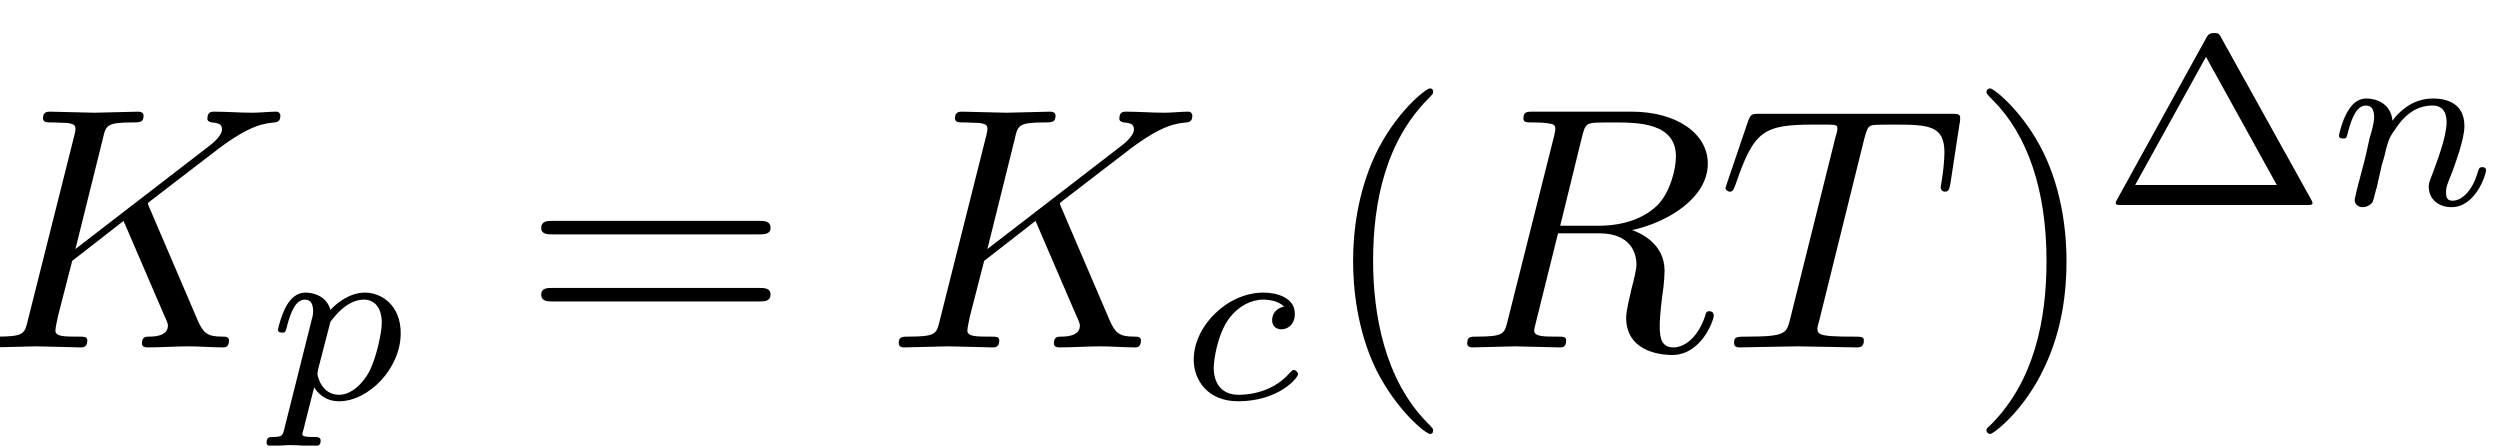
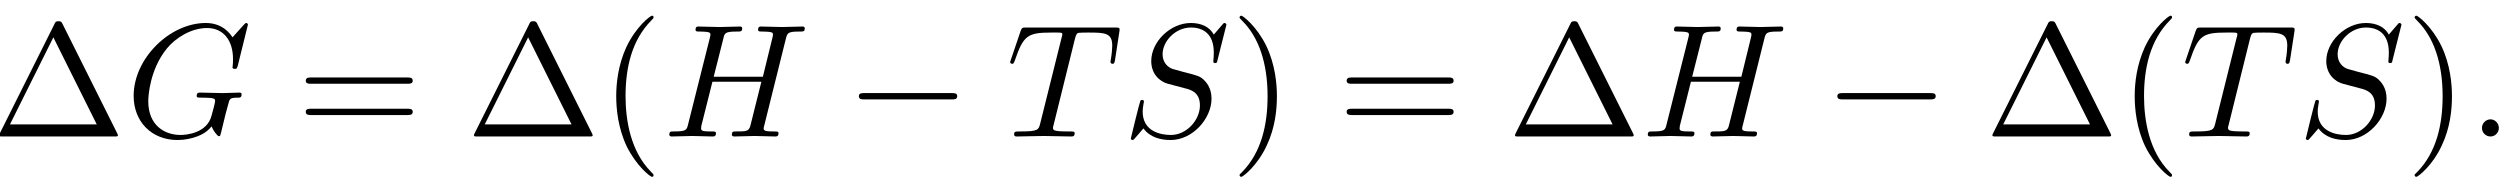
- <svg xmlns="http://www.w3.org/2000/svg" xmlns:xlink="http://www.w3.org/1999/xlink" width="72.234pt" height="12.916pt" viewBox="0 0 72.234 12.916">
+ <svg xmlns="http://www.w3.org/2000/svg" xmlns:xlink="http://www.w3.org/1999/xlink" width="154.872pt" height="10.954pt" viewBox="0 0 154.872 10.954">
  <defs>
    <g>
      <g id="glyph-0-0">
-         <path d="M 7.375 -0.203 C 7.375 -0.312 7.266 -0.312 7.172 -0.312 C 6.766 -0.312 6.641 -0.406 6.484 -0.75 L 5.078 -4.031 C 5.062 -4.062 5.031 -4.141 5.031 -4.172 C 5.031 -4.172 5.203 -4.312 5.312 -4.391 L 7.062 -5.734 C 8 -6.438 8.391 -6.469 8.688 -6.5 C 8.766 -6.516 8.859 -6.516 8.859 -6.703 C 8.859 -6.734 8.828 -6.812 8.75 -6.812 C 8.531 -6.812 8.281 -6.781 8.047 -6.781 C 7.688 -6.781 7.297 -6.812 6.938 -6.812 C 6.875 -6.812 6.75 -6.812 6.75 -6.609 C 6.75 -6.547 6.797 -6.516 6.875 -6.5 C 7.094 -6.484 7.172 -6.438 7.172 -6.297 C 7.172 -6.109 6.875 -5.875 6.812 -5.828 L 2.938 -2.844 L 3.734 -6.047 C 3.812 -6.406 3.844 -6.5 4.562 -6.5 C 4.812 -6.5 4.906 -6.5 4.906 -6.703 C 4.906 -6.781 4.828 -6.812 4.766 -6.812 L 3.484 -6.781 L 2.203 -6.812 C 2.141 -6.812 2 -6.812 2 -6.625 C 2 -6.5 2.094 -6.5 2.297 -6.5 C 2.422 -6.5 2.609 -6.484 2.719 -6.484 C 2.875 -6.453 2.938 -6.438 2.938 -6.312 C 2.938 -6.281 2.938 -6.25 2.906 -6.125 L 1.562 -0.781 C 1.469 -0.391 1.453 -0.312 0.656 -0.312 C 0.484 -0.312 0.375 -0.312 0.375 -0.125 C 0.375 0 0.5 0 0.531 0 L 1.797 -0.031 L 2.438 -0.016 C 2.656 -0.016 2.875 0 3.078 0 C 3.156 0 3.281 0 3.281 -0.203 C 3.281 -0.312 3.188 -0.312 3 -0.312 C 2.625 -0.312 2.359 -0.312 2.359 -0.484 C 2.359 -0.562 2.406 -0.781 2.438 -0.922 L 2.844 -2.5 L 4.328 -3.656 L 5.484 -0.969 C 5.609 -0.703 5.609 -0.672 5.609 -0.625 C 5.609 -0.312 5.172 -0.312 5.078 -0.312 C 4.969 -0.312 4.859 -0.312 4.859 -0.109 C 4.859 0 5 0 5 0 C 5.406 0 5.828 -0.031 6.219 -0.031 C 6.438 -0.031 6.984 0 7.203 0 C 7.25 0 7.375 0 7.375 -0.203 Z M 7.375 -0.203 " />
+         <path d="M 7.828 -0.078 C 7.828 -0.078 7.828 -0.109 7.781 -0.203 L 4.406 -6.953 C 4.344 -7.094 4.312 -7.141 4.141 -7.141 C 3.984 -7.141 3.953 -7.094 3.891 -6.953 L 0.516 -0.203 C 0.469 -0.109 0.469 -0.078 0.469 -0.078 C 0.469 0 0.531 0 0.688 0 L 7.609 0 C 7.766 0 7.828 0 7.828 -0.078 Z M 6.516 -0.75 L 1.141 -0.75 L 3.828 -6.141 Z M 6.516 -0.75 " />
      </g>
      <g id="glyph-0-1">
-         <path d="M 6.438 -5.516 C 6.438 -5.172 6.281 -4.484 5.891 -4.094 C 5.625 -3.844 5.109 -3.516 4.203 -3.516 L 3.094 -3.516 L 3.734 -6.125 C 3.797 -6.359 3.828 -6.453 4.016 -6.484 C 4.109 -6.5 4.422 -6.5 4.625 -6.5 C 5.328 -6.5 6.438 -6.5 6.438 -5.516 Z M 7.531 -0.922 C 7.531 -1.047 7.406 -1.047 7.406 -1.047 C 7.312 -1.047 7.297 -0.984 7.281 -0.906 C 7.031 -0.172 6.594 0 6.375 0 C 6.047 0 5.969 -0.219 5.969 -0.609 C 5.969 -0.922 6.031 -1.422 6.078 -1.75 C 6.094 -1.891 6.109 -2.078 6.109 -2.219 C 6.109 -2.984 5.438 -3.297 5.172 -3.391 C 6.188 -3.609 7.359 -4.312 7.359 -5.312 C 7.359 -6.172 6.469 -6.812 5.156 -6.812 L 2.328 -6.812 C 2.125 -6.812 2.031 -6.812 2.031 -6.609 C 2.031 -6.5 2.125 -6.5 2.312 -6.5 C 2.312 -6.5 2.516 -6.5 2.688 -6.484 C 2.875 -6.453 2.953 -6.453 2.953 -6.312 C 2.953 -6.281 2.953 -6.25 2.922 -6.125 L 1.578 -0.781 C 1.484 -0.391 1.469 -0.312 0.672 -0.312 C 0.5 -0.312 0.406 -0.312 0.406 -0.109 C 0.406 0 0.547 0 0.547 0 L 1.797 -0.031 L 3.078 0 C 3.156 0 3.266 0 3.266 -0.203 C 3.266 -0.312 3.188 -0.312 2.984 -0.312 C 2.625 -0.312 2.344 -0.312 2.344 -0.484 C 2.344 -0.547 2.359 -0.594 2.375 -0.656 L 3.031 -3.297 L 4.219 -3.297 C 5.125 -3.297 5.297 -2.734 5.297 -2.391 C 5.297 -2.25 5.219 -1.938 5.156 -1.703 C 5.094 -1.422 5 -1.062 5 -0.859 C 5 0.219 6.203 0.219 6.328 0.219 C 7.172 0.219 7.531 -0.781 7.531 -0.922 Z M 7.531 -0.922 " />
+         <path d="M 7.188 -3.453 C 7.188 -3.656 7 -3.656 6.859 -3.656 L 0.891 -3.656 C 0.75 -3.656 0.562 -3.656 0.562 -3.453 C 0.562 -3.266 0.75 -3.266 0.891 -3.266 L 6.844 -3.266 C 7 -3.266 7.188 -3.266 7.188 -3.453 Z M 7.188 -1.531 C 7.188 -1.719 7 -1.719 6.844 -1.719 L 0.891 -1.719 C 0.75 -1.719 0.562 -1.719 0.562 -1.531 C 0.562 -1.328 0.75 -1.328 0.891 -1.328 L 6.859 -1.328 C 7 -1.328 7.188 -1.328 7.188 -1.531 Z M 7.188 -1.531 " />
      </g>
      <g id="glyph-0-2">
+         <path d="M 3.297 2.391 C 3.297 2.359 3.297 2.344 3.125 2.172 C 1.891 0.922 1.562 -0.969 1.562 -2.5 C 1.562 -4.234 1.938 -5.969 3.172 -7.203 C 3.297 -7.328 3.297 -7.344 3.297 -7.375 C 3.297 -7.453 3.266 -7.484 3.203 -7.484 C 3.094 -7.484 2.203 -6.797 1.609 -5.531 C 1.109 -4.438 0.984 -3.328 0.984 -2.5 C 0.984 -1.719 1.094 -0.516 1.641 0.625 C 2.25 1.844 3.094 2.5 3.203 2.5 C 3.266 2.5 3.297 2.469 3.297 2.391 Z M 3.297 2.391 " />
+       </g>
+       <g id="glyph-0-3">
+         <path d="M 2.875 -2.5 C 2.875 -3.266 2.766 -4.469 2.219 -5.609 C 1.625 -6.828 0.766 -7.484 0.672 -7.484 C 0.609 -7.484 0.562 -7.438 0.562 -7.375 C 0.562 -7.344 0.562 -7.328 0.75 -7.141 C 1.734 -6.156 2.297 -4.578 2.297 -2.5 C 2.297 -0.781 1.938 0.969 0.703 2.219 C 0.562 2.344 0.562 2.359 0.562 2.391 C 0.562 2.453 0.609 2.5 0.672 2.5 C 0.766 2.5 1.672 1.812 2.25 0.547 C 2.766 -0.547 2.875 -1.656 2.875 -2.5 Z M 2.875 -2.5 " />
+       </g>
+       <g id="glyph-1-0">
+         <path d="M 7.188 -2.609 C 7.188 -2.688 7.141 -2.719 7.062 -2.719 C 6.828 -2.719 6.234 -2.688 6.016 -2.688 L 4.609 -2.719 C 4.531 -2.719 4.406 -2.719 4.406 -2.516 C 4.406 -2.406 4.484 -2.406 4.703 -2.406 C 4.703 -2.406 5 -2.406 5.234 -2.391 C 5.5 -2.359 5.547 -2.328 5.547 -2.203 C 5.547 -2.109 5.438 -1.672 5.328 -1.297 C 5.047 -0.203 3.766 -0.094 3.406 -0.094 C 2.453 -0.094 1.406 -0.656 1.406 -2.188 C 1.406 -2.5 1.5 -4.141 2.547 -5.438 C 3.094 -6.109 4.062 -6.719 5.047 -6.719 C 6.062 -6.719 6.656 -5.953 6.656 -4.797 C 6.656 -4.391 6.625 -4.391 6.625 -4.281 C 6.625 -4.188 6.734 -4.188 6.766 -4.188 C 6.891 -4.188 6.891 -4.203 6.953 -4.391 L 7.578 -6.922 C 7.578 -6.953 7.562 -7.031 7.469 -7.031 C 7.438 -7.031 7.422 -7.016 7.312 -6.906 L 6.625 -6.141 C 6.531 -6.281 6.078 -7.031 4.969 -7.031 C 2.734 -7.031 0.5 -4.828 0.5 -2.516 C 0.5 -0.922 1.609 0.219 3.219 0.219 C 3.656 0.219 4.109 0.125 4.469 -0.016 C 4.969 -0.219 5.156 -0.422 5.328 -0.625 C 5.422 -0.375 5.688 -0.016 5.781 -0.016 C 5.828 -0.016 5.859 -0.047 5.859 -0.047 C 5.875 -0.062 5.969 -0.453 6.016 -0.656 L 6.203 -1.422 C 6.25 -1.594 6.297 -1.766 6.344 -1.938 C 6.453 -2.375 6.453 -2.406 7.031 -2.406 C 7.078 -2.406 7.188 -2.422 7.188 -2.609 Z M 7.188 -2.609 " />
+       </g>
+       <g id="glyph-1-1">
+         <path d="M 7.156 -0.203 C 7.156 -0.312 7.062 -0.312 6.875 -0.312 C 6.516 -0.312 6.234 -0.312 6.234 -0.484 C 6.234 -0.547 6.25 -0.594 6.266 -0.656 L 7.609 -6.047 C 7.703 -6.406 7.719 -6.5 8.438 -6.5 C 8.703 -6.5 8.781 -6.5 8.781 -6.703 C 8.781 -6.812 8.672 -6.812 8.641 -6.812 L 7.359 -6.781 L 6.078 -6.812 C 6 -6.812 5.891 -6.812 5.891 -6.609 C 5.891 -6.5 5.984 -6.5 6.172 -6.5 C 6.172 -6.5 6.375 -6.5 6.547 -6.484 C 6.734 -6.453 6.812 -6.453 6.812 -6.312 C 6.812 -6.281 6.812 -6.266 6.781 -6.125 L 6.188 -3.703 L 3.141 -3.703 L 3.734 -6.047 C 3.812 -6.406 3.844 -6.5 4.562 -6.5 C 4.828 -6.5 4.906 -6.5 4.906 -6.703 C 4.906 -6.812 4.797 -6.812 4.766 -6.812 L 3.484 -6.781 L 2.203 -6.812 C 2.125 -6.812 2.016 -6.812 2.016 -6.609 C 2.016 -6.5 2.109 -6.5 2.297 -6.5 C 2.297 -6.5 2.5 -6.5 2.672 -6.484 C 2.844 -6.453 2.938 -6.453 2.938 -6.312 C 2.938 -6.281 2.938 -6.25 2.906 -6.125 L 1.562 -0.781 C 1.469 -0.391 1.453 -0.312 0.656 -0.312 C 0.484 -0.312 0.391 -0.312 0.391 -0.109 C 0.391 0 0.531 0 0.531 0 L 1.797 -0.031 L 2.438 -0.016 C 2.656 -0.016 2.875 0 3.078 0 C 3.156 0 3.281 0 3.281 -0.203 C 3.281 -0.312 3.188 -0.312 3 -0.312 C 2.625 -0.312 2.359 -0.312 2.359 -0.484 C 2.359 -0.547 2.375 -0.594 2.375 -0.656 L 3.062 -3.391 L 6.094 -3.391 L 5.406 -0.641 C 5.312 -0.312 5.125 -0.312 4.5 -0.312 C 4.359 -0.312 4.266 -0.312 4.266 -0.109 C 4.266 0 4.406 0 4.406 0 L 5.672 -0.031 L 6.312 -0.016 C 6.531 -0.016 6.75 0 6.953 0 C 7.031 0 7.156 0 7.156 -0.203 Z M 7.156 -0.203 " />
+       </g>
+       <g id="glyph-1-2">
        <path d="M 6.734 -4.734 L 7 -6.469 C 7.016 -6.516 7.016 -6.609 7.016 -6.641 C 7.016 -6.75 6.922 -6.75 6.75 -6.75 L 1.219 -6.75 C 0.984 -6.75 0.969 -6.734 0.891 -6.547 L 0.297 -4.797 C 0.297 -4.781 0.234 -4.609 0.234 -4.609 C 0.234 -4.562 0.297 -4.5 0.359 -4.5 C 0.453 -4.5 0.469 -4.562 0.531 -4.719 C 1.062 -6.266 1.328 -6.438 2.797 -6.438 L 3.188 -6.438 C 3.469 -6.438 3.469 -6.406 3.469 -6.312 C 3.469 -6.266 3.438 -6.141 3.422 -6.109 L 2.094 -0.781 C 2 -0.422 1.969 -0.312 0.906 -0.312 C 0.547 -0.312 0.484 -0.312 0.484 -0.125 C 0.484 0 0.594 0 0.656 0 C 0.922 0 1.203 -0.016 1.469 -0.016 L 2.328 -0.031 L 3.156 -0.016 C 3.438 -0.016 3.734 0 4.016 0 C 4.109 0 4.234 0 4.234 -0.203 C 4.234 -0.312 4.156 -0.312 3.891 -0.312 C 3.656 -0.312 3.516 -0.312 3.266 -0.328 C 2.969 -0.359 2.891 -0.391 2.891 -0.547 C 2.891 -0.547 2.891 -0.609 2.938 -0.75 L 4.25 -6.047 C 4.328 -6.328 4.359 -6.391 4.484 -6.422 C 4.578 -6.438 4.906 -6.438 5.109 -6.438 C 6.125 -6.438 6.562 -6.406 6.562 -5.625 C 6.562 -5.469 6.531 -5.078 6.484 -4.828 C 6.484 -4.781 6.453 -4.672 6.453 -4.641 C 6.453 -4.578 6.484 -4.5 6.578 -4.5 C 6.688 -4.5 6.703 -4.578 6.734 -4.734 Z M 6.734 -4.734 " />
      </g>
-       <g id="glyph-1-0">
-         <path d="M 3.875 -1.906 C 3.875 -2.719 3.312 -3.078 2.844 -3.078 C 2.406 -3.078 2.031 -2.781 1.844 -2.578 C 1.734 -2.984 1.344 -3.078 1.125 -3.078 C 0.859 -3.078 0.688 -2.891 0.578 -2.703 C 0.438 -2.469 0.328 -2.047 0.328 -2 C 0.328 -1.922 0.422 -1.922 0.453 -1.922 C 0.547 -1.922 0.547 -1.938 0.594 -2.125 C 0.703 -2.531 0.844 -2.875 1.109 -2.875 C 1.297 -2.875 1.344 -2.719 1.344 -2.531 C 1.344 -2.453 1.328 -2.375 1.312 -2.328 L 0.516 0.844 C 0.469 1.047 0.453 1.094 0.188 1.094 C 0.094 1.094 0 1.094 0 1.25 C 0 1.328 0.062 1.359 0.094 1.359 C 0.266 1.359 0.5 1.328 0.688 1.328 C 0.922 1.328 1.188 1.359 1.422 1.359 C 1.484 1.359 1.562 1.328 1.562 1.203 C 1.562 1.094 1.469 1.094 1.375 1.094 C 1.219 1.094 1.031 1.094 1.031 1.016 C 1.031 0.984 1.094 0.797 1.109 0.703 L 1.375 -0.344 C 1.453 -0.203 1.672 0.062 2.094 0.062 C 2.938 0.062 3.875 -0.875 3.875 -1.906 Z M 3.328 -2.203 C 3.328 -1.922 3.172 -1.203 2.969 -0.797 C 2.781 -0.453 2.453 -0.125 2.094 -0.125 C 1.594 -0.125 1.469 -0.656 1.469 -0.734 C 1.469 -0.766 1.484 -0.812 1.484 -0.844 L 1.844 -2.234 C 2.25 -2.781 2.594 -2.875 2.812 -2.875 C 3.094 -2.875 3.328 -2.672 3.328 -2.203 Z M 3.328 -2.203 " />
+       <g id="glyph-1-3">
+         <path d="M 5.516 -2.344 C 5.516 -3.031 5.172 -3.375 5.031 -3.516 C 4.797 -3.734 4.641 -3.781 3.766 -4 L 3.094 -4.188 C 2.828 -4.281 2.484 -4.562 2.484 -5.094 C 2.484 -5.906 3.281 -6.75 4.234 -6.75 C 5.047 -6.75 5.656 -6.312 5.656 -5.203 C 5.656 -4.891 5.625 -4.703 5.625 -4.641 C 5.625 -4.641 5.625 -4.547 5.734 -4.547 C 5.844 -4.547 5.859 -4.578 5.891 -4.75 L 6.438 -6.922 C 6.438 -6.953 6.406 -7.031 6.312 -7.031 C 6.266 -7.031 6.266 -7.016 6.141 -6.875 L 5.656 -6.312 C 5.406 -6.781 4.891 -7.031 4.234 -7.031 C 2.969 -7.031 1.781 -5.875 1.781 -4.672 C 1.781 -3.875 2.297 -3.406 2.812 -3.266 L 3.875 -2.984 C 4.25 -2.891 4.797 -2.734 4.797 -1.922 C 4.797 -1.031 3.984 -0.094 3 -0.094 C 2.359 -0.094 1.25 -0.312 1.25 -1.547 C 1.25 -1.781 1.312 -2.031 1.312 -2.078 C 1.328 -2.125 1.328 -2.156 1.328 -2.156 C 1.328 -2.25 1.266 -2.266 1.219 -2.266 C 1.172 -2.266 1.141 -2.25 1.109 -2.219 C 1.078 -2.188 0.516 0.094 0.516 0.125 C 0.516 0.172 0.562 0.219 0.625 0.219 C 0.672 0.219 0.688 0.203 0.812 0.062 L 1.297 -0.5 C 1.719 0.078 2.406 0.219 2.984 0.219 C 4.344 0.219 5.516 -1.109 5.516 -2.344 Z M 5.516 -2.344 " />
      </g>
-       <g id="glyph-1-1">
-         <path d="M 3.453 -0.719 C 3.453 -0.766 3.391 -0.844 3.328 -0.844 C 3.297 -0.844 3.281 -0.828 3.219 -0.766 C 2.672 -0.125 1.859 -0.125 1.734 -0.125 C 1.234 -0.125 1.016 -0.469 1.016 -0.906 C 1.016 -1.094 1.109 -1.859 1.469 -2.344 C 1.734 -2.688 2.094 -2.875 2.453 -2.875 C 2.547 -2.875 2.875 -2.859 3.047 -2.672 C 2.797 -2.625 2.703 -2.438 2.703 -2.281 C 2.703 -2.094 2.844 -2.016 2.969 -2.016 C 3.125 -2.016 3.359 -2.125 3.359 -2.469 C 3.359 -2.938 2.828 -3.078 2.453 -3.078 C 1.406 -3.078 0.438 -2.109 0.438 -1.141 C 0.438 -0.547 0.844 0.062 1.719 0.062 C 2.906 0.062 3.453 -0.625 3.453 -0.719 Z M 3.453 -0.719 " />
-       </g>
-       <g id="glyph-1-2">
-         <path d="M 4.578 -1 C 4.578 -1.094 4.5 -1.094 4.469 -1.094 C 4.375 -1.094 4.375 -1.047 4.344 -0.969 C 4.188 -0.406 3.875 -0.125 3.609 -0.125 C 3.453 -0.125 3.422 -0.219 3.422 -0.375 C 3.422 -0.531 3.469 -0.625 3.594 -0.938 C 3.672 -1.156 3.953 -1.891 3.953 -2.281 C 3.953 -2.953 3.422 -3.078 3.047 -3.078 C 2.469 -3.078 2.078 -2.719 1.875 -2.438 C 1.828 -2.922 1.422 -3.078 1.125 -3.078 C 0.828 -3.078 0.672 -2.859 0.578 -2.703 C 0.422 -2.438 0.328 -2.047 0.328 -2 C 0.328 -1.922 0.422 -1.922 0.453 -1.922 C 0.547 -1.922 0.547 -1.938 0.594 -2.125 C 0.703 -2.531 0.844 -2.875 1.109 -2.875 C 1.297 -2.875 1.344 -2.719 1.344 -2.531 C 1.344 -2.406 1.281 -2.141 1.219 -1.953 L 1.078 -1.328 L 0.844 -0.438 C 0.828 -0.344 0.781 -0.172 0.781 -0.156 C 0.781 0 0.906 0.062 1.016 0.062 C 1.141 0.062 1.25 -0.016 1.297 -0.078 C 1.328 -0.141 1.375 -0.375 1.422 -0.516 L 1.562 -1.141 C 1.609 -1.297 1.656 -1.453 1.688 -1.609 C 1.766 -1.891 1.781 -1.953 1.984 -2.234 C 2.172 -2.516 2.5 -2.875 3.031 -2.875 C 3.422 -2.875 3.438 -2.516 3.438 -2.391 C 3.438 -1.969 3.141 -1.203 3.031 -0.906 C 2.953 -0.703 2.922 -0.641 2.922 -0.531 C 2.922 -0.156 3.219 0.062 3.578 0.062 C 4.281 0.062 4.578 -0.891 4.578 -1 Z M 4.578 -1 " />
+       <g id="glyph-1-4">
+         <path d="M 1.906 -0.531 C 1.906 -0.812 1.672 -1.062 1.391 -1.062 C 1.094 -1.062 0.859 -0.812 0.859 -0.531 C 0.859 -0.234 1.094 0 1.391 0 C 1.672 0 1.906 -0.234 1.906 -0.531 Z M 1.906 -0.531 " />
      </g>
      <g id="glyph-2-0">
-         <path d="M 7.188 -3.453 C 7.188 -3.656 7 -3.656 6.859 -3.656 L 0.891 -3.656 C 0.75 -3.656 0.562 -3.656 0.562 -3.453 C 0.562 -3.266 0.75 -3.266 0.891 -3.266 L 6.844 -3.266 C 7 -3.266 7.188 -3.266 7.188 -3.453 Z M 7.188 -1.531 C 7.188 -1.719 7 -1.719 6.844 -1.719 L 0.891 -1.719 C 0.75 -1.719 0.562 -1.719 0.562 -1.531 C 0.562 -1.328 0.75 -1.328 0.891 -1.328 L 6.859 -1.328 C 7 -1.328 7.188 -1.328 7.188 -1.531 Z M 7.188 -1.531 " />
-       </g>
-       <g id="glyph-2-1">
-         <path d="M 3.297 2.391 C 3.297 2.359 3.297 2.344 3.125 2.172 C 1.891 0.922 1.562 -0.969 1.562 -2.5 C 1.562 -4.234 1.938 -5.969 3.172 -7.203 C 3.297 -7.328 3.297 -7.344 3.297 -7.375 C 3.297 -7.453 3.266 -7.484 3.203 -7.484 C 3.094 -7.484 2.203 -6.797 1.609 -5.531 C 1.109 -4.438 0.984 -3.328 0.984 -2.5 C 0.984 -1.719 1.094 -0.516 1.641 0.625 C 2.25 1.844 3.094 2.5 3.203 2.5 C 3.266 2.5 3.297 2.469 3.297 2.391 Z M 3.297 2.391 " />
-       </g>
-       <g id="glyph-2-2">
-         <path d="M 2.875 -2.5 C 2.875 -3.266 2.766 -4.469 2.219 -5.609 C 1.625 -6.828 0.766 -7.484 0.672 -7.484 C 0.609 -7.484 0.562 -7.438 0.562 -7.375 C 0.562 -7.344 0.562 -7.328 0.75 -7.141 C 1.734 -6.156 2.297 -4.578 2.297 -2.5 C 2.297 -0.781 1.938 0.969 0.703 2.219 C 0.562 2.344 0.562 2.359 0.562 2.391 C 0.562 2.453 0.609 2.5 0.672 2.5 C 0.766 2.5 1.672 1.812 2.25 0.547 C 2.766 -0.547 2.875 -1.656 2.875 -2.5 Z M 2.875 -2.5 " />
-       </g>
-       <g id="glyph-3-0">
-         <path d="M 6.109 -0.062 C 6.109 -0.062 6.109 -0.094 6.062 -0.172 L 3.484 -4.812 C 3.422 -4.938 3.406 -4.969 3.266 -4.969 C 3.172 -4.969 3.109 -4.953 3.047 -4.844 L 0.469 -0.172 C 0.422 -0.094 0.422 -0.062 0.422 -0.062 C 0.422 0 0.484 0 0.594 0 L 5.938 0 C 6.047 0 6.109 0 6.109 -0.062 Z M 5.078 -0.578 L 0.984 -0.578 L 3.031 -4.281 Z M 5.078 -0.578 " />
+         <path d="M 6.922 -2.5 C 6.922 -2.688 6.734 -2.688 6.594 -2.688 L 1.156 -2.688 C 1.016 -2.688 0.828 -2.688 0.828 -2.5 C 0.828 -2.297 1.016 -2.297 1.156 -2.297 L 6.594 -2.297 C 6.734 -2.297 6.922 -2.297 6.922 -2.5 Z M 6.922 -2.5 " />
      </g>
    </g>
    <clipPath id="clip-0">
-       <path clip-rule="nonzero" d="M 7 8 L 12 8 L 12 12.875 L 7 12.875 Z M 7 8 " />
+       <path clip-rule="nonzero" d="M 29 0 L 41 0 L 41 10.93 L 29 10.93 Z M 29 0 " />
    </clipPath>
    <clipPath id="clip-1">
-       <path clip-rule="nonzero" d="M 39 2 L 42 2 L 42 12.875 L 39 12.875 Z M 39 2 " />
+       <path clip-rule="nonzero" d="M 76 0 L 80 0 L 80 10.93 L 76 10.93 Z M 76 0 " />
    </clipPath>
    <clipPath id="clip-2">
-       <path clip-rule="nonzero" d="M 57 2 L 60 2 L 60 12.875 L 57 12.875 Z M 57 2 " />
+       <path clip-rule="nonzero" d="M 123 0 L 135 0 L 135 10.93 L 123 10.93 Z M 123 0 " />
    </clipPath>
    <clipPath id="clip-3">
-       <path clip-rule="nonzero" d="M 67 2 L 71.852 2 L 71.852 6 L 67 6 Z M 67 2 " />
+       <path clip-rule="nonzero" d="M 149 0 L 152 0 L 152 10.93 L 149 10.93 Z M 149 0 " />
+     </clipPath>
+     <clipPath id="clip-4">
+       <path clip-rule="nonzero" d="M 153 7 L 154.809 7 L 154.809 9 L 153 9 Z M 153 7 " />
    </clipPath>
  </defs>
  <g fill="rgb(0%, 0%, 0%)" fill-opacity="1">
-     <use xlink:href="#glyph-0-0" x="-0.758" y="10.038" />
+     <use xlink:href="#glyph-0-0" x="-0.523" y="8.455" />
+   </g>
+   <g fill="rgb(0%, 0%, 0%)" fill-opacity="1">
+     <use xlink:href="#glyph-1-0" x="7.779" y="8.455" />
+   </g>
+   <g fill="rgb(0%, 0%, 0%)" fill-opacity="1">
+     <use xlink:href="#glyph-0-1" x="18.38" y="8.455" />
  </g>
  <g clip-path="url(#clip-0)">
    <g fill="rgb(0%, 0%, 0%)" fill-opacity="1">
-       <use xlink:href="#glyph-1-0" x="7.703" y="11.532" />
+       <use xlink:href="#glyph-0-0" x="28.889" y="8.455" />
+       <use xlink:href="#glyph-0-2" x="37.19" y="8.455" />
    </g>
  </g>
  <g fill="rgb(0%, 0%, 0%)" fill-opacity="1">
-     <use xlink:href="#glyph-2-0" x="15.076" y="10.038" />
+     <use xlink:href="#glyph-1-1" x="41.072" y="8.455" />
  </g>
  <g fill="rgb(0%, 0%, 0%)" fill-opacity="1">
-     <use xlink:href="#glyph-0-0" x="25.592" y="10.038" />
+     <use xlink:href="#glyph-2-0" x="52.377" y="8.455" />
  </g>
  <g fill="rgb(0%, 0%, 0%)" fill-opacity="1">
-     <use xlink:href="#glyph-1-1" x="34.053" y="11.532" />
+     <use xlink:href="#glyph-1-2" x="62.34" y="8.455" />
+   </g>
+   <g fill="rgb(0%, 0%, 0%)" fill-opacity="1">
+     <use xlink:href="#glyph-1-3" x="69.537" y="8.455" />
  </g>
  <g clip-path="url(#clip-1)">
    <g fill="rgb(0%, 0%, 0%)" fill-opacity="1">
-       <use xlink:href="#glyph-2-1" x="38.112" y="10.038" />
+       <use xlink:href="#glyph-0-3" x="76.228" y="8.455" />
    </g>
  </g>
  <g fill="rgb(0%, 0%, 0%)" fill-opacity="1">
-     <use xlink:href="#glyph-0-1" x="41.986" y="10.038" />
+     <use xlink:href="#glyph-0-1" x="82.862" y="8.455" />
  </g>
  <g fill="rgb(0%, 0%, 0%)" fill-opacity="1">
-     <use xlink:href="#glyph-0-2" x="49.62" y="10.038" />
+     <use xlink:href="#glyph-0-0" x="93.381" y="8.455" />
+   </g>
+   <g fill="rgb(0%, 0%, 0%)" fill-opacity="1">
+     <use xlink:href="#glyph-1-1" x="101.688" y="8.455" />
+   </g>
+   <g fill="rgb(0%, 0%, 0%)" fill-opacity="1">
+     <use xlink:href="#glyph-2-0" x="112.993" y="8.455" />
  </g>
  <g clip-path="url(#clip-2)">
    <g fill="rgb(0%, 0%, 0%)" fill-opacity="1">
-       <use xlink:href="#glyph-2-2" x="56.834" y="10.038" />
+       <use xlink:href="#glyph-0-0" x="122.956" y="8.455" />
+       <use xlink:href="#glyph-0-2" x="131.258" y="8.455" />
    </g>
  </g>
  <g fill="rgb(0%, 0%, 0%)" fill-opacity="1">
-     <use xlink:href="#glyph-3-0" x="60.708" y="5.924" />
+     <use xlink:href="#glyph-1-2" x="135.132" y="8.455" />
+   </g>
+   <g fill="rgb(0%, 0%, 0%)" fill-opacity="1">
+     <use xlink:href="#glyph-1-3" x="142.329" y="8.455" />
  </g>
  <g clip-path="url(#clip-3)">
    <g fill="rgb(0%, 0%, 0%)" fill-opacity="1">
-       <use xlink:href="#glyph-1-2" x="67.253" y="5.924" />
+       <use xlink:href="#glyph-0-3" x="149.021" y="8.455" />
+     </g>
+   </g>
+   <g clip-path="url(#clip-4)">
+     <g fill="rgb(0%, 0%, 0%)" fill-opacity="1">
+       <use xlink:href="#glyph-1-4" x="152.895" y="8.455" />
    </g>
  </g>
</svg>
